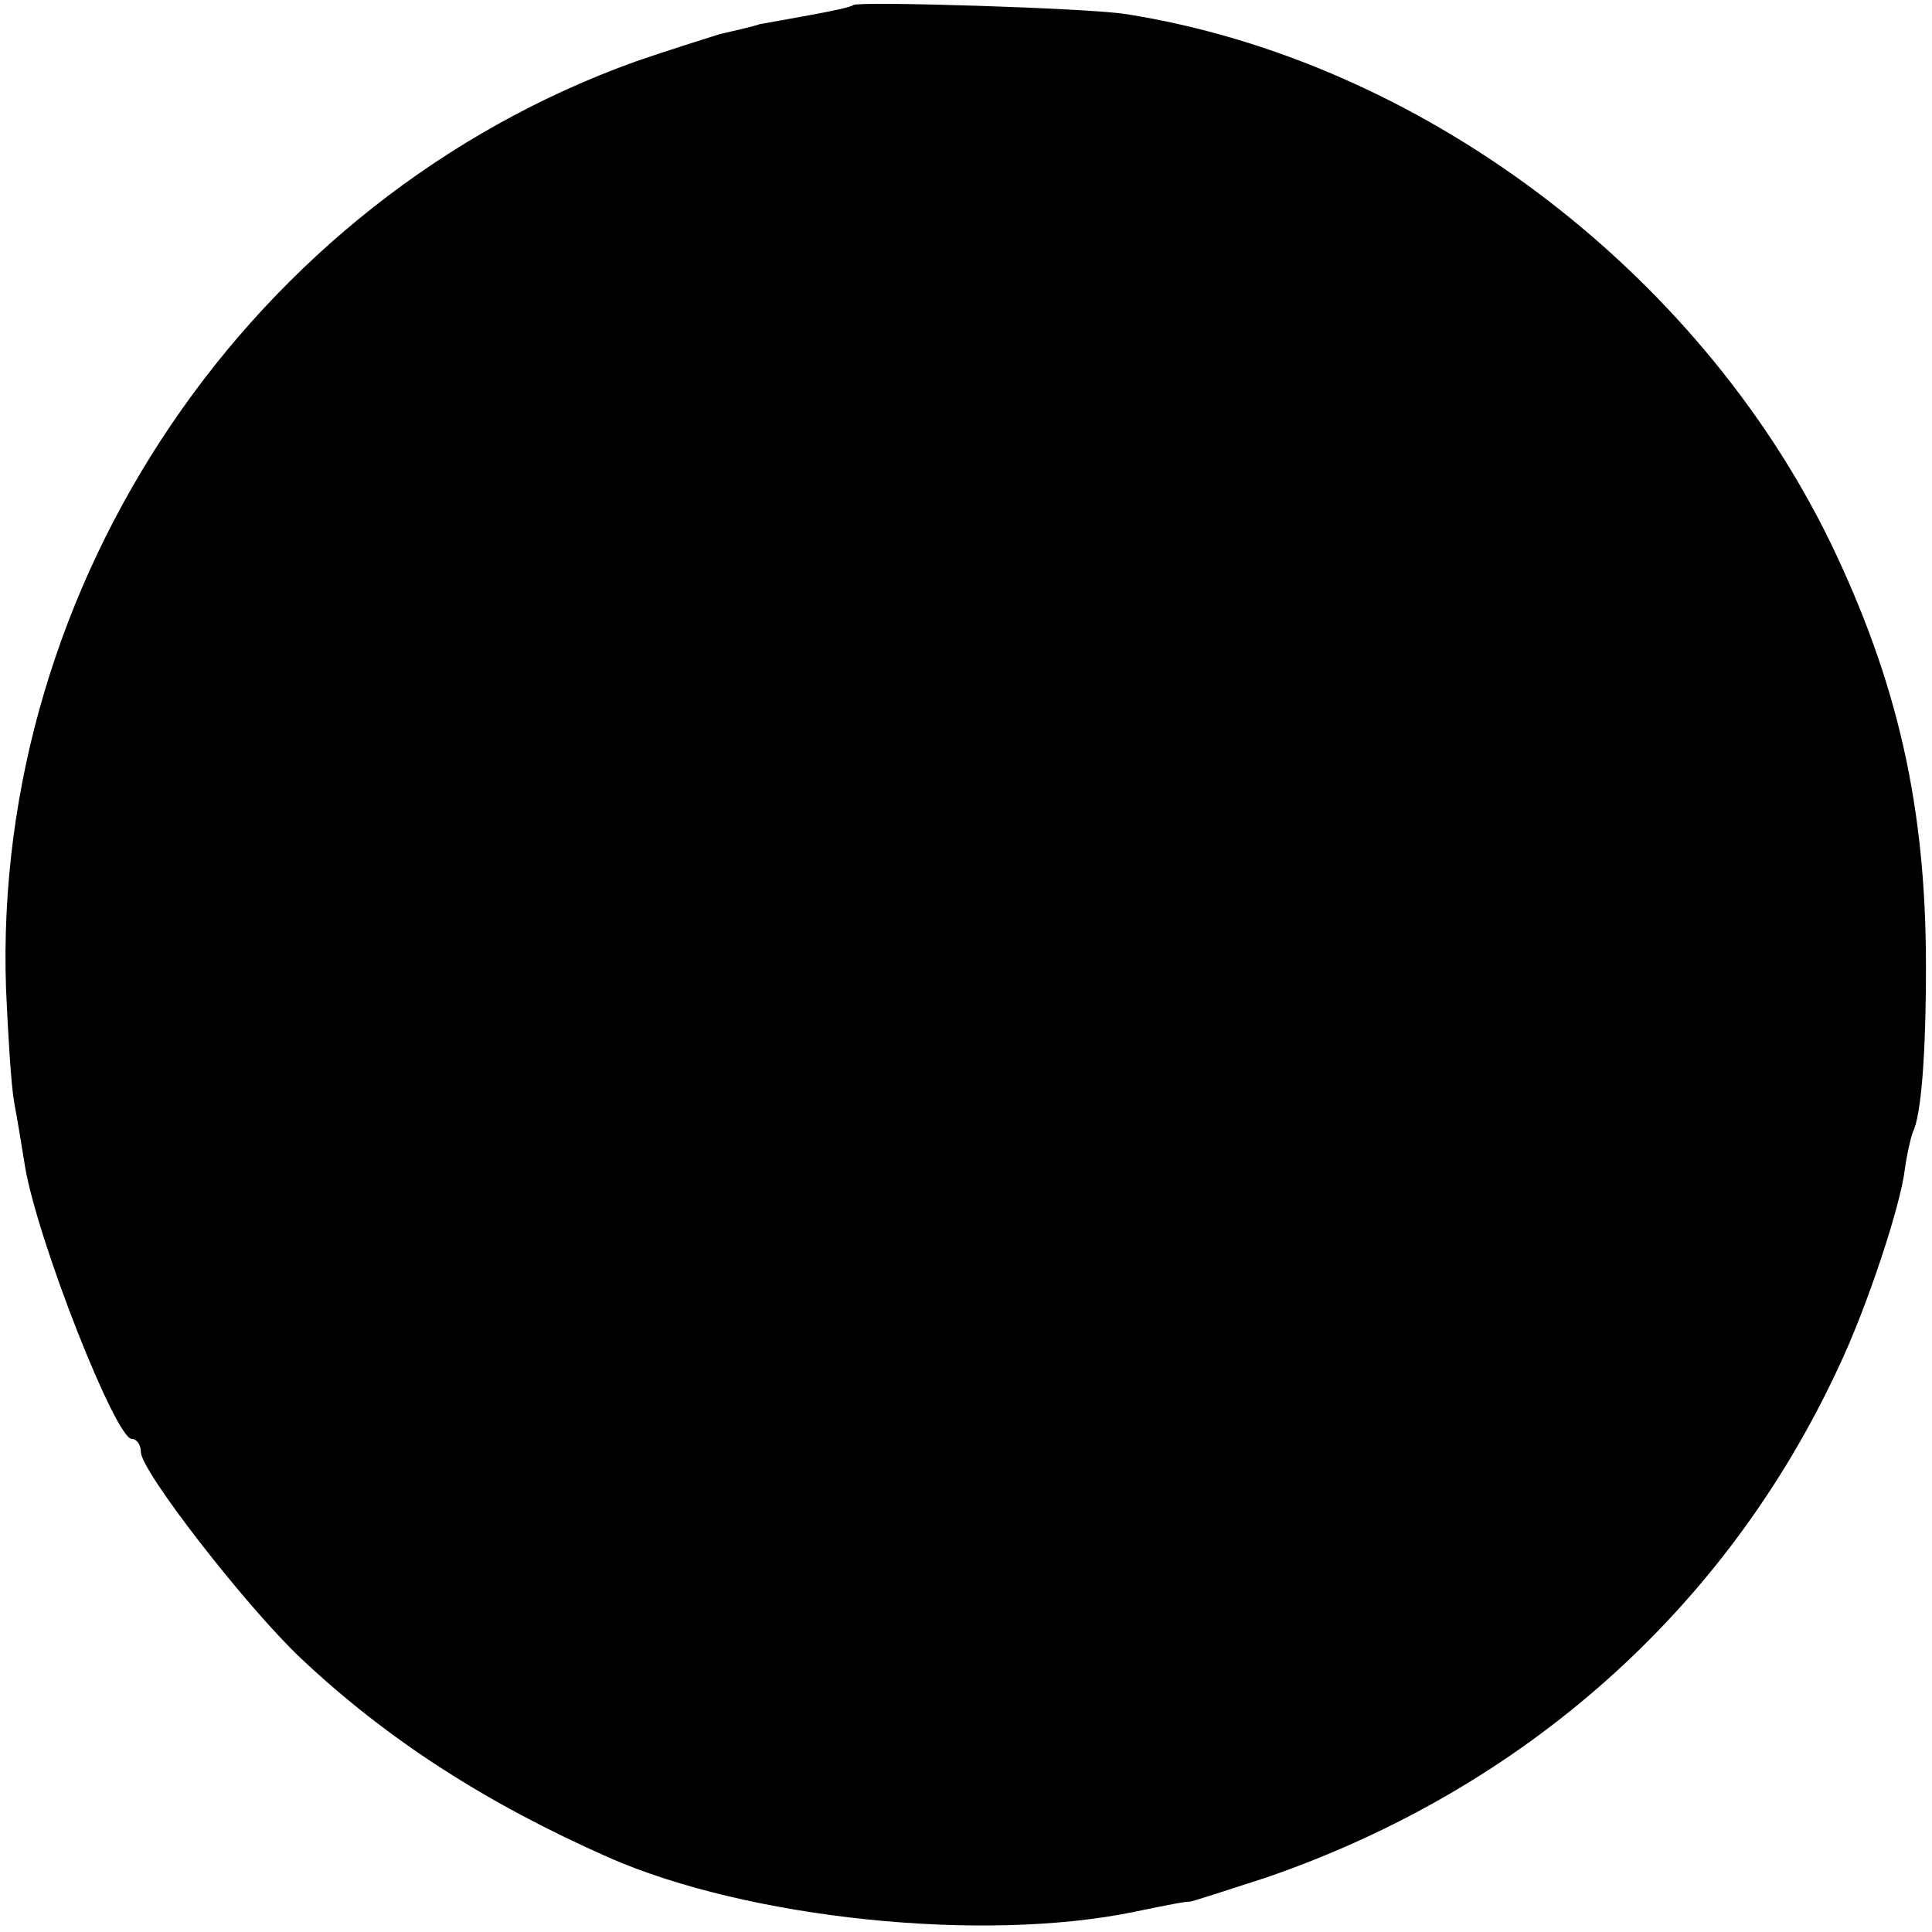
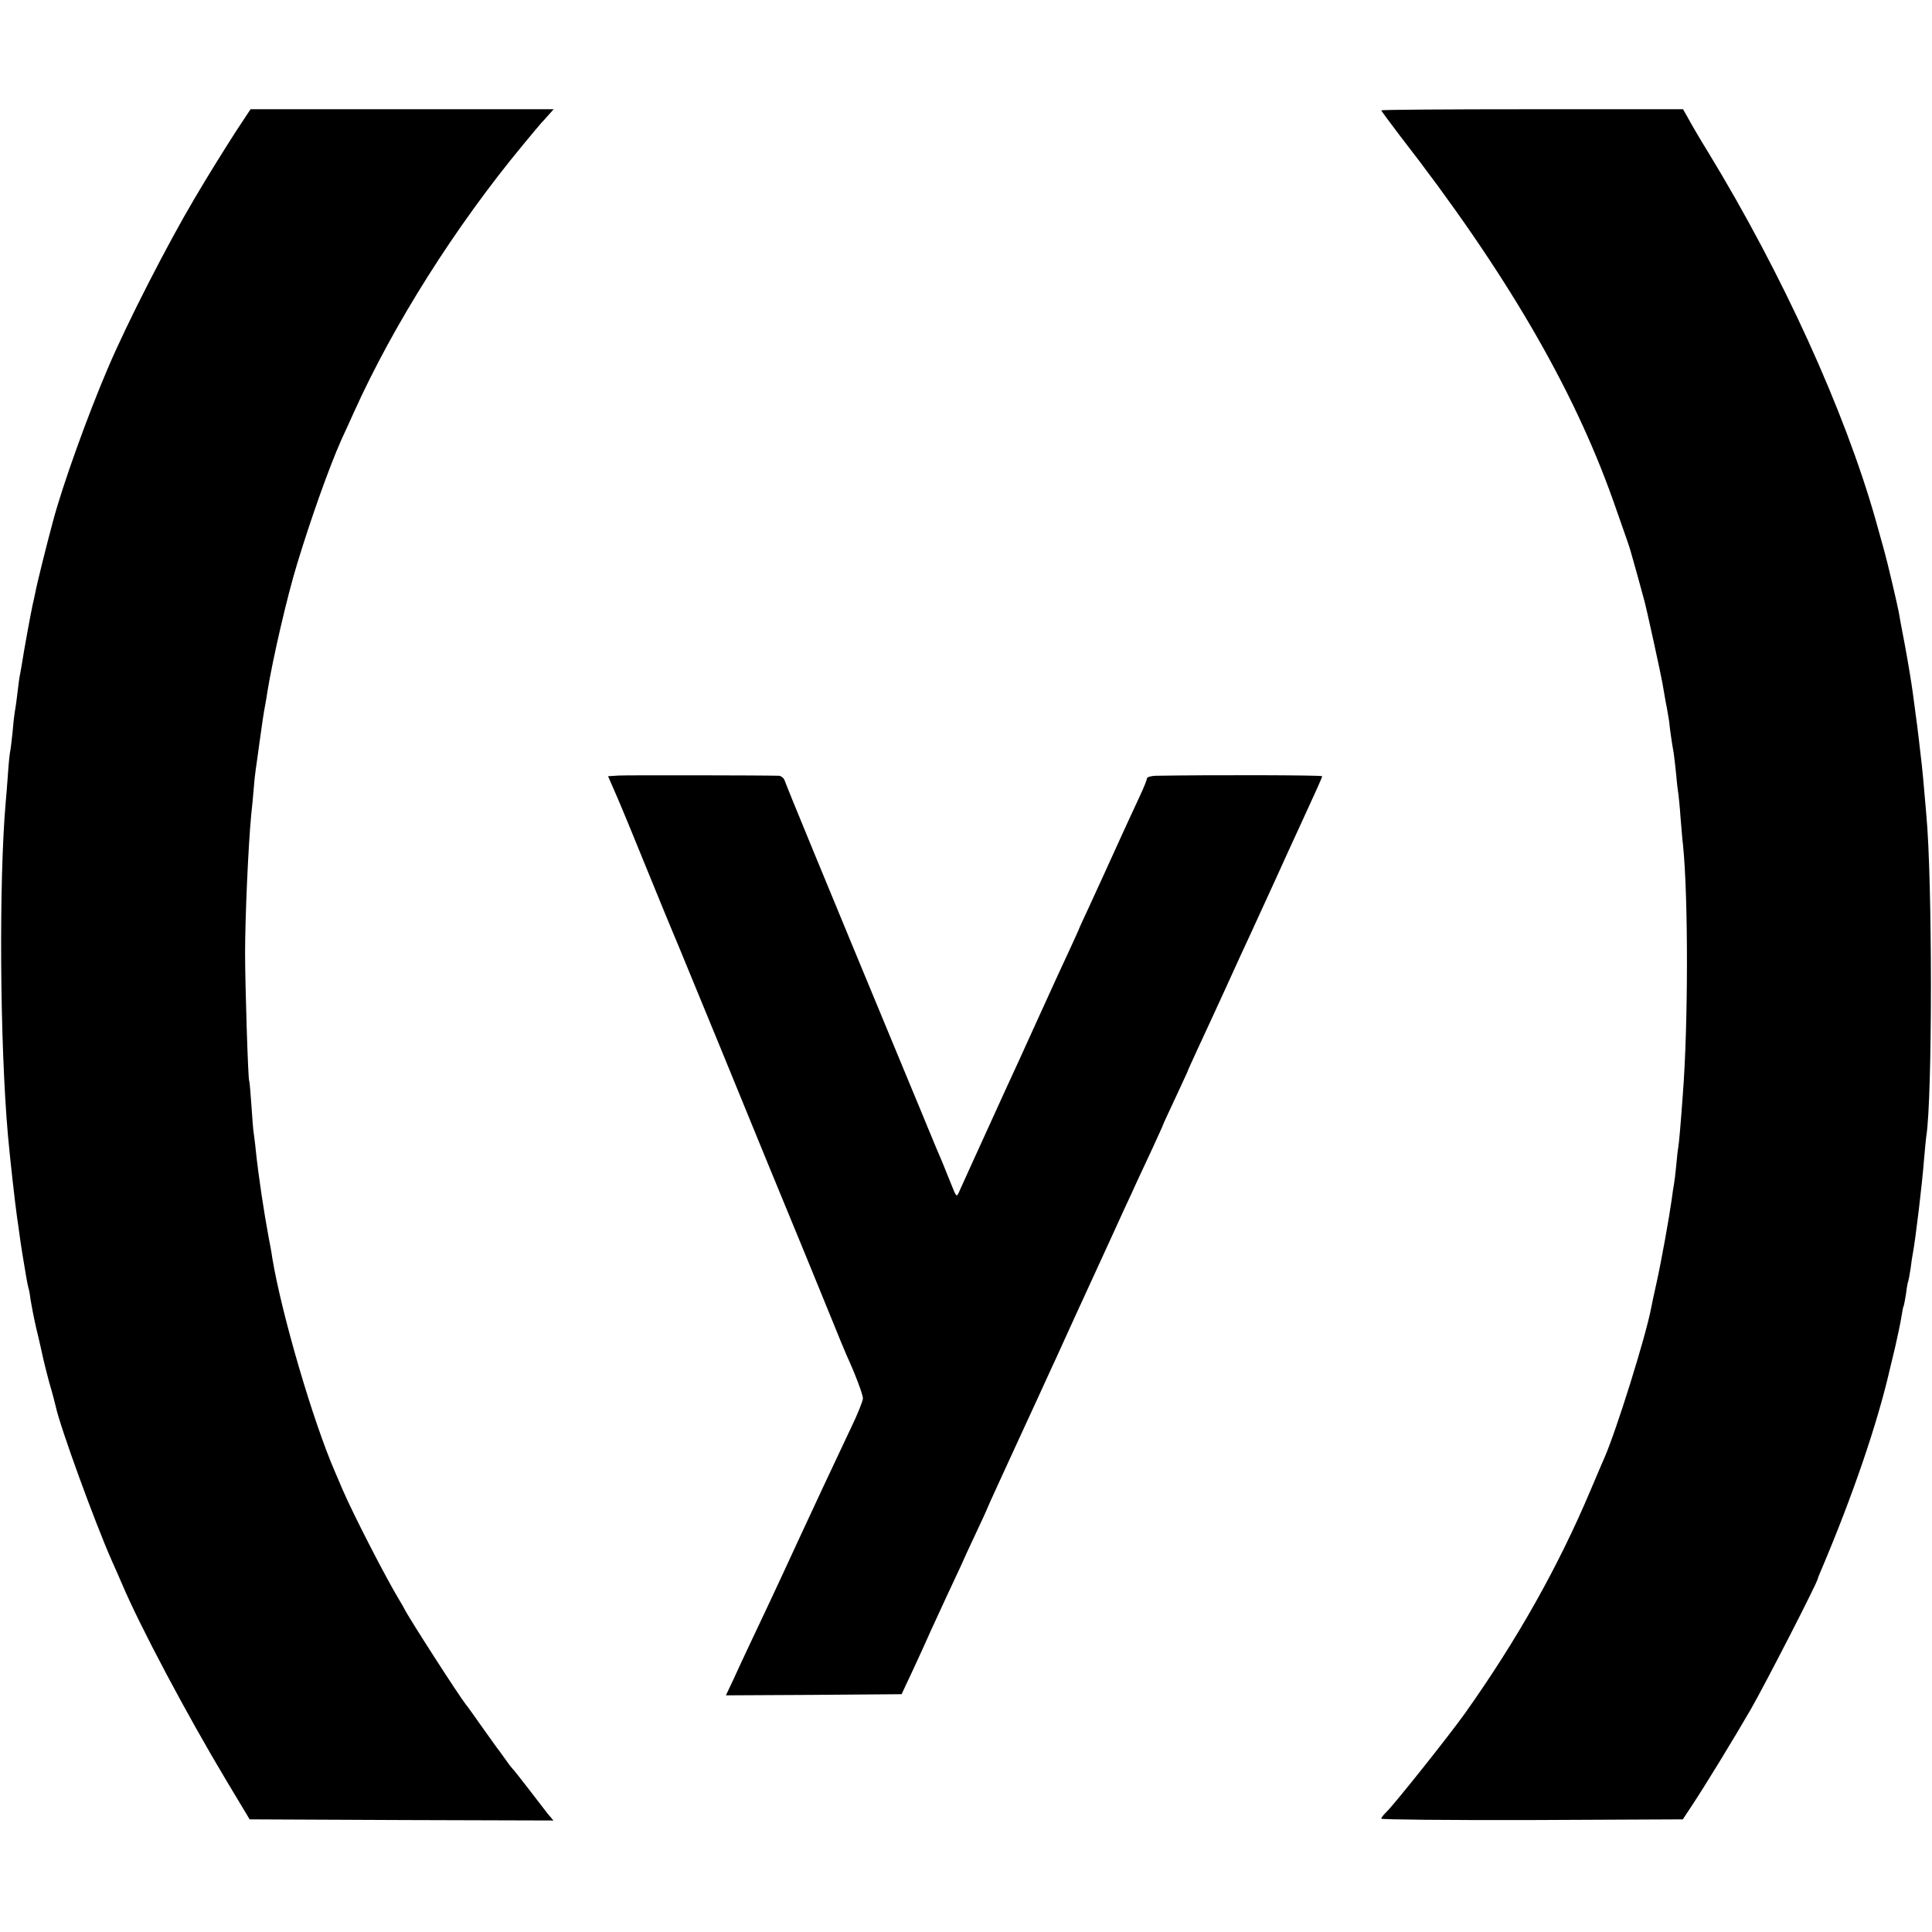
- <svg xmlns="http://www.w3.org/2000/svg" version="1.0" width="192pt" height="192pt" viewBox="0 0 192 192" preserveAspectRatio="xMidYMid meet">
-   <g transform="translate(0,192) scale(0.1,-0.1)" fill="#000000" stroke="none">
-     <path d="M848 1915 c-2 -2 -21 -6 -43 -10 -22 -4 -44 -8 -50 -9 -5 -2 -23 -6 -40 -10 -16 -5 -54 -17 -83 -27 -382 -137 -640 -517 -626 -922 2 -45 5 -95 8 -112 3 -16 8 -46 11 -65 13 -75 90 -270 106 -270 5 0 9 -6 9 -13 0 -19 105 -154 159 -205 86 -81 184 -144 306 -198 139 -61 372 -85 522 -54 29 6 54 11 55 10 2 0 36 11 76 24 256 88 457 266 569 507 29 61 62 162 66 197 2 15 6 32 8 37 8 16 13 74 13 165 0 158 -28 282 -95 421 -132 271 -408 479 -700 525 -37 6 -266 13 -271 9z" />
+ <svg xmlns="http://www.w3.org/2000/svg" version="1.0" width="849pt" height="849pt" viewBox="0 0 849 849" preserveAspectRatio="xMidYMid meet">
+   <g transform="translate(0,849) scale(0.1,-0.1)" fill="#000000" stroke="none">
+     <path d="M1037 7913 c-52 -81 -122 -193 -182 -295 -119 -201 -296 -546 -381 -746 -89 -208 -198 -511 -241 -672 -29 -108 -71 -276 -78 -315 -5 -22 -9 -44 -11 -50 -7 -30 -39 -204 -49 -270 -5 -27 -9 -52 -10 -55 0 -3 -5 -34 -9 -70 -4 -36 -10 -74 -12 -85 -2 -11 -6 -49 -9 -85 -4 -36 -8 -72 -10 -80 -2 -8 -7 -53 -10 -100 -3 -47 -8 -104 -10 -126 -30 -344 -26 -1058 10 -1464 9 -101 31 -297 40 -360 2 -14 7 -45 10 -70 3 -25 10 -70 15 -100 5 -30 12 -71 15 -90 3 -19 8 -42 10 -50 3 -8 7 -31 9 -50 3 -19 14 -78 26 -130 13 -52 26 -113 31 -135 5 -22 16 -65 24 -95 19 -65 23 -83 30 -111 20 -92 171 -507 247 -679 14 -30 33 -75 44 -100 80 -189 287 -578 459 -865 l102 -170 667 -3 668 -2 -27 32 c-14 18 -53 69 -87 113 -34 44 -64 82 -68 85 -3 3 -17 21 -30 40 -14 19 -28 40 -33 45 -4 6 -35 48 -68 95 -33 47 -65 92 -72 100 -31 39 -251 381 -270 420 -4 8 -13 24 -20 35 -62 102 -205 381 -252 490 -9 22 -24 56 -32 75 -97 222 -236 696 -277 945 -2 17 -9 55 -15 85 -21 112 -45 271 -57 385 -3 33 -8 67 -9 75 -2 8 -6 62 -10 120 -4 58 -8 107 -10 110 -5 7 -18 425 -18 560 0 160 14 474 27 610 4 36 9 88 11 115 2 28 6 66 9 85 3 19 10 71 16 115 14 101 19 134 25 165 3 14 7 41 10 60 24 148 87 419 130 560 64 210 141 425 194 545 10 22 36 78 57 125 174 386 447 817 741 1172 42 51 79 95 82 98 3 3 17 18 30 33 l24 27 -666 0 -666 0 -64 -97z" />
+     <path d="M6070 8005 c0 -3 38 -53 83 -113 461 -593 760 -1105 936 -1602 65 -185 71 -202 76 -220 2 -8 16 -58 31 -110 14 -52 28 -102 30 -110 11 -40 74 -329 79 -360 3 -19 10 -58 15 -86 6 -28 12 -66 15 -85 3 -33 11 -88 20 -139 2 -14 7 -56 11 -95 3 -38 8 -78 10 -88 1 -9 6 -54 9 -100 4 -45 8 -100 11 -122 23 -226 23 -787 -1 -1095 -9 -127 -17 -216 -20 -232 -2 -9 -6 -45 -9 -80 -3 -34 -8 -72 -10 -83 -2 -11 -7 -41 -10 -67 -11 -79 -45 -268 -66 -363 -11 -49 -22 -100 -24 -112 -24 -127 -152 -536 -205 -658 -5 -11 -33 -76 -62 -145 -142 -336 -322 -656 -552 -980 -73 -102 -316 -407 -346 -434 -11 -11 -21 -23 -21 -28 0 -4 298 -7 662 -6 l663 3 33 50 c66 99 190 303 266 434 62 108 297 565 294 574 0 1 7 20 17 42 136 321 244 636 299 875 2 8 13 53 24 100 11 47 23 105 27 130 4 24 8 47 10 50 2 4 7 29 11 56 3 27 8 52 10 55 1 3 6 28 10 55 3 27 8 57 10 67 12 65 41 305 49 412 4 44 8 90 10 102 27 169 27 1127 0 1413 -2 25 -7 77 -10 115 -3 39 -8 86 -10 105 -12 105 -17 147 -20 170 -6 45 -18 135 -20 150 -7 49 -18 118 -36 215 -12 61 -23 121 -25 135 -7 37 -52 229 -64 270 -5 19 -23 82 -39 140 -136 477 -407 1073 -734 1610 -39 63 -79 132 -90 153 l-21 37 -663 0 c-365 0 -663 -2 -663 -5z" />
+     <path d="M2719 5082 l-47 -3 38 -87 c21 -48 83 -199 139 -337 56 -137 106 -259 111 -270 5 -11 31 -74 58 -140 27 -66 91 -221 142 -345 51 -124 148 -362 217 -530 69 -168 131 -318 138 -335 20 -49 70 -170 135 -330 33 -82 65 -159 70 -170 37 -80 72 -173 72 -190 0 -11 -24 -72 -55 -135 -30 -63 -84 -178 -120 -255 -36 -77 -84 -180 -107 -230 -23 -49 -53 -115 -67 -145 -25 -54 -95 -204 -155 -330 -17 -36 -46 -98 -64 -138 l-34 -72 386 2 386 3 52 111 c28 60 62 135 75 165 14 30 46 99 71 154 26 55 54 116 63 135 8 19 36 80 62 135 26 55 51 109 55 120 4 11 63 139 130 285 67 146 134 290 147 320 14 30 39 84 55 120 16 36 77 169 135 295 58 127 119 259 135 295 17 36 41 88 53 115 13 28 44 94 69 148 25 55 46 100 46 102 0 2 25 56 55 120 30 65 55 118 55 120 0 2 21 47 46 102 25 54 79 170 119 258 40 88 89 196 110 240 20 44 70 152 110 240 40 88 87 192 105 230 76 165 100 218 100 224 0 5 -486 6 -732 2 -21 -1 -38 -6 -38 -12 0 -6 -14 -41 -31 -77 -29 -62 -105 -227 -159 -347 -12 -27 -42 -92 -66 -144 -24 -51 -44 -95 -44 -97 0 -1 -18 -40 -39 -86 -22 -46 -84 -182 -139 -303 -55 -121 -116 -256 -137 -300 -20 -44 -57 -125 -82 -180 -25 -55 -62 -136 -82 -180 -20 -44 -41 -91 -47 -104 -10 -23 -12 -21 -34 35 -13 32 -31 77 -40 99 -10 22 -39 92 -65 155 -26 63 -53 129 -60 145 -7 17 -33 80 -58 140 -343 827 -501 1211 -510 1238 -4 9 -14 17 -24 18 -64 2 -667 3 -704 1z" />
  </g>
</svg>
